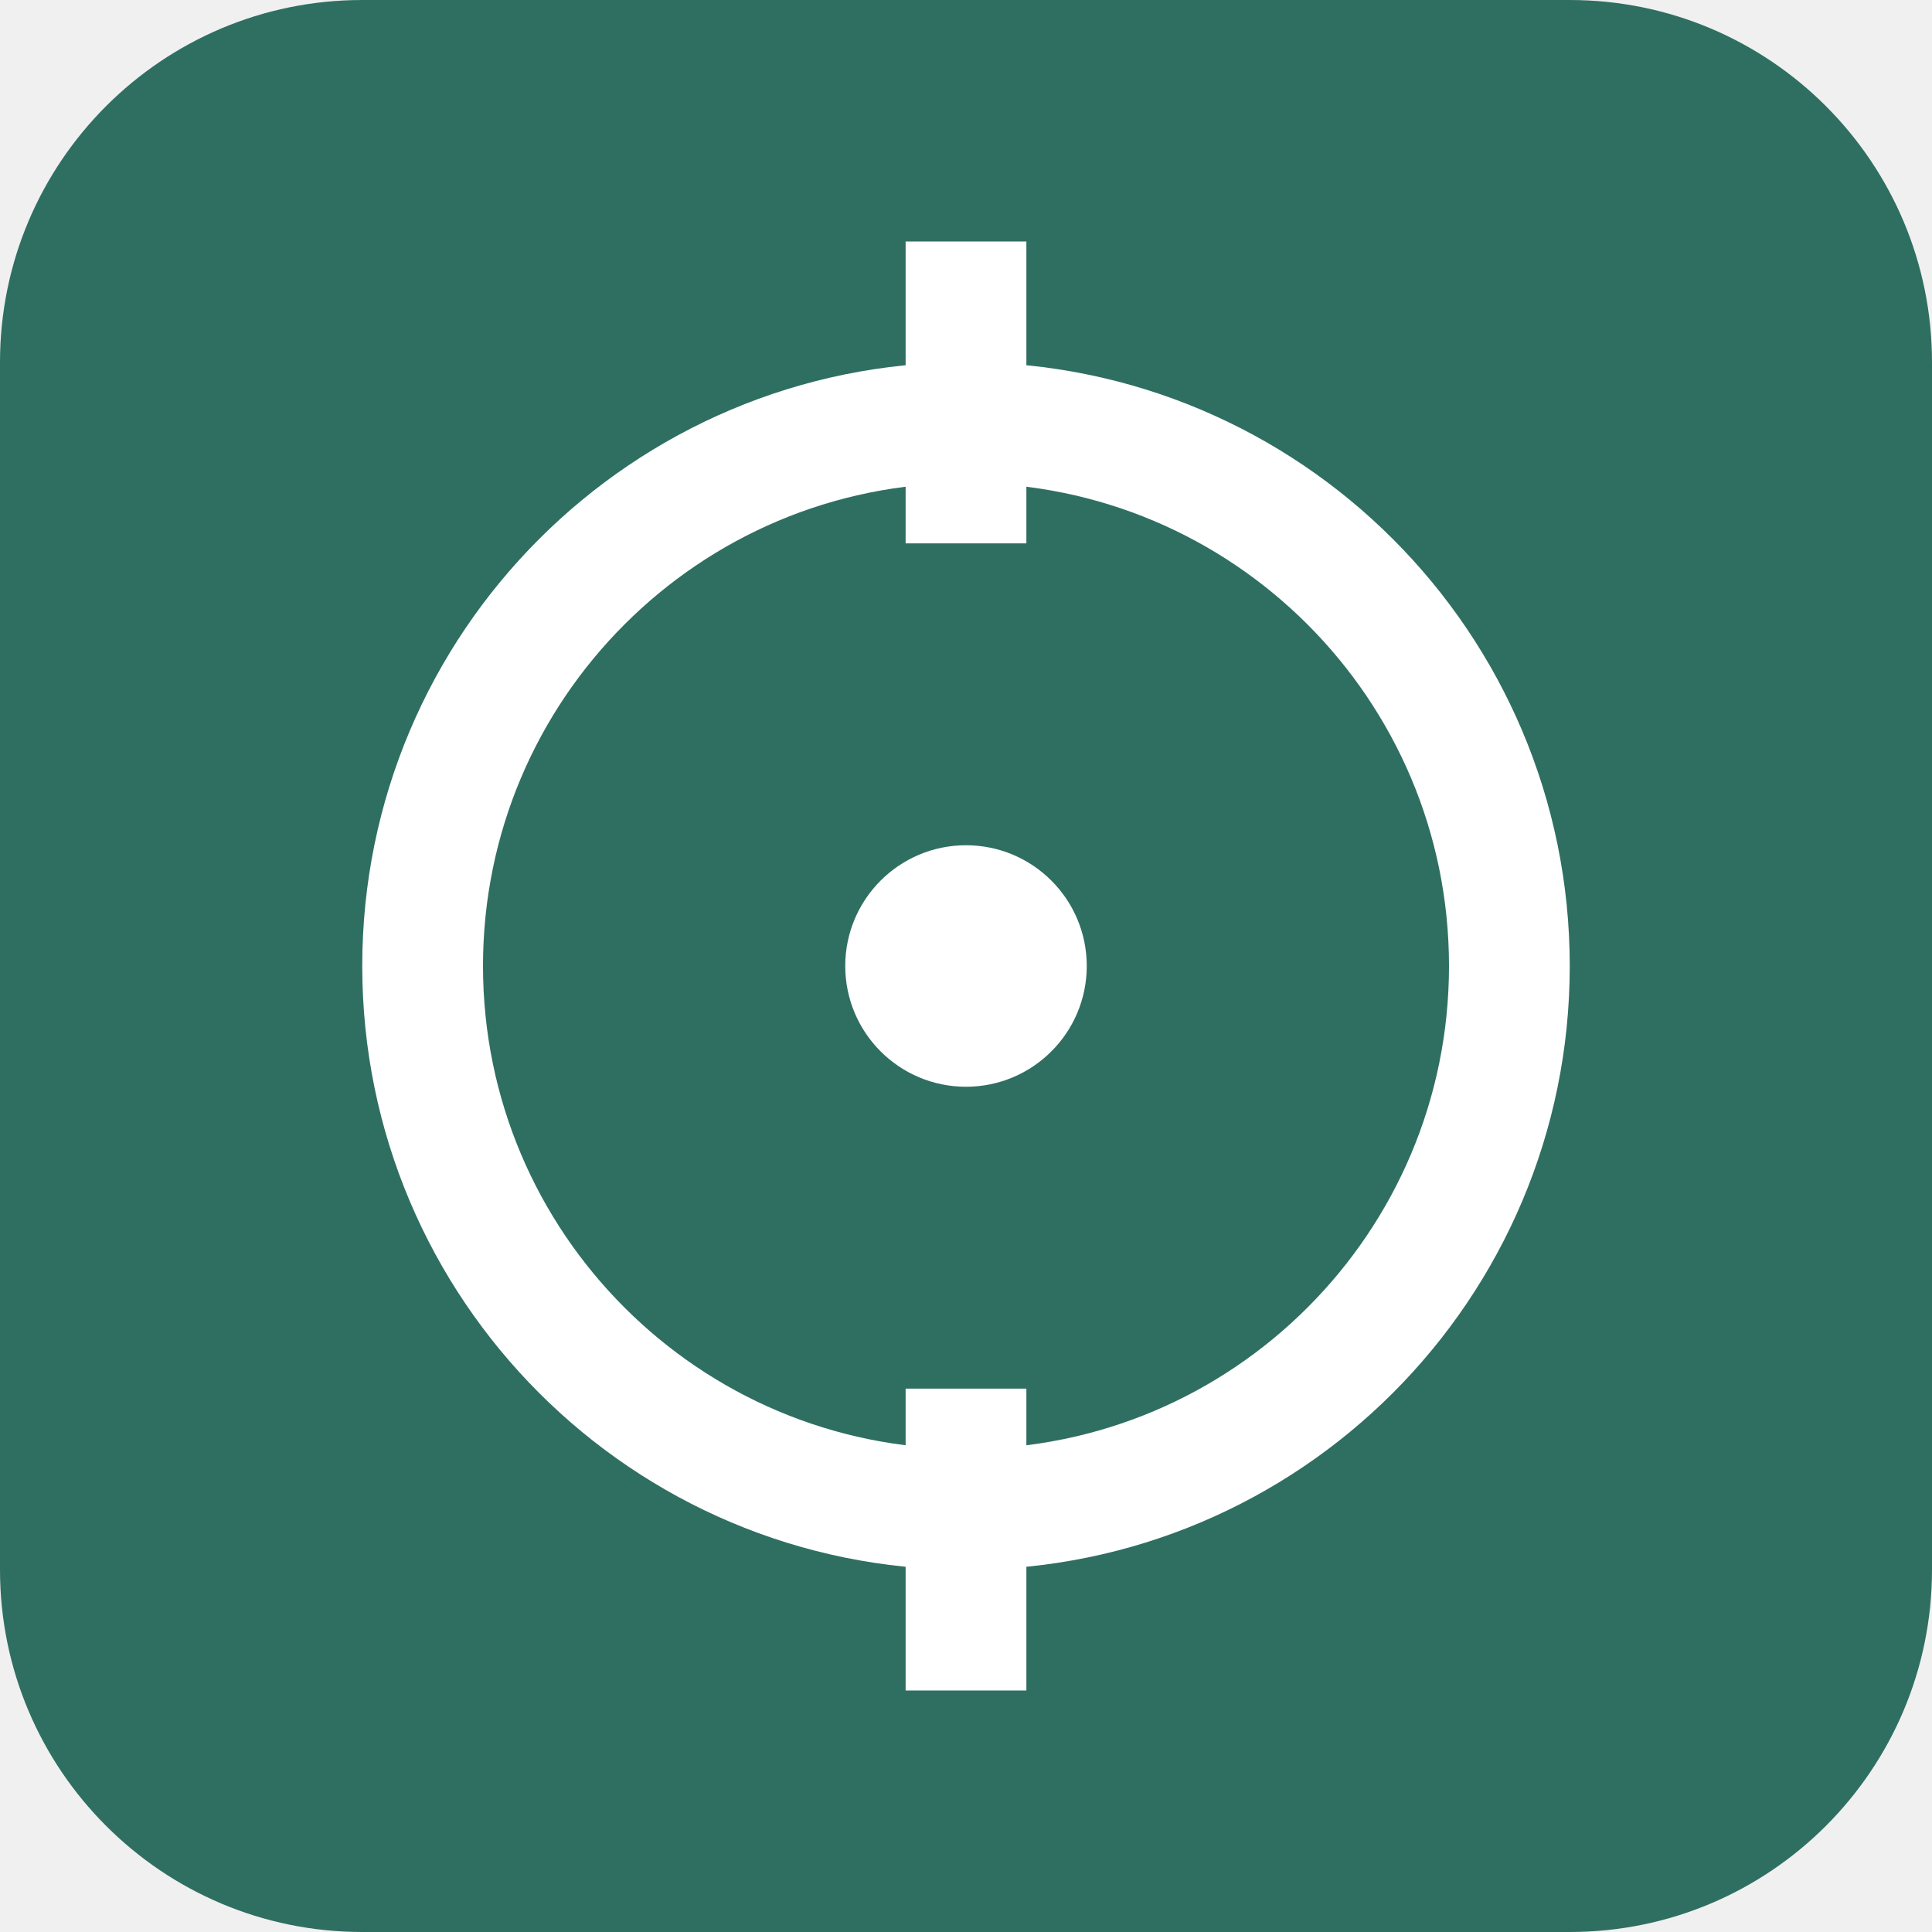
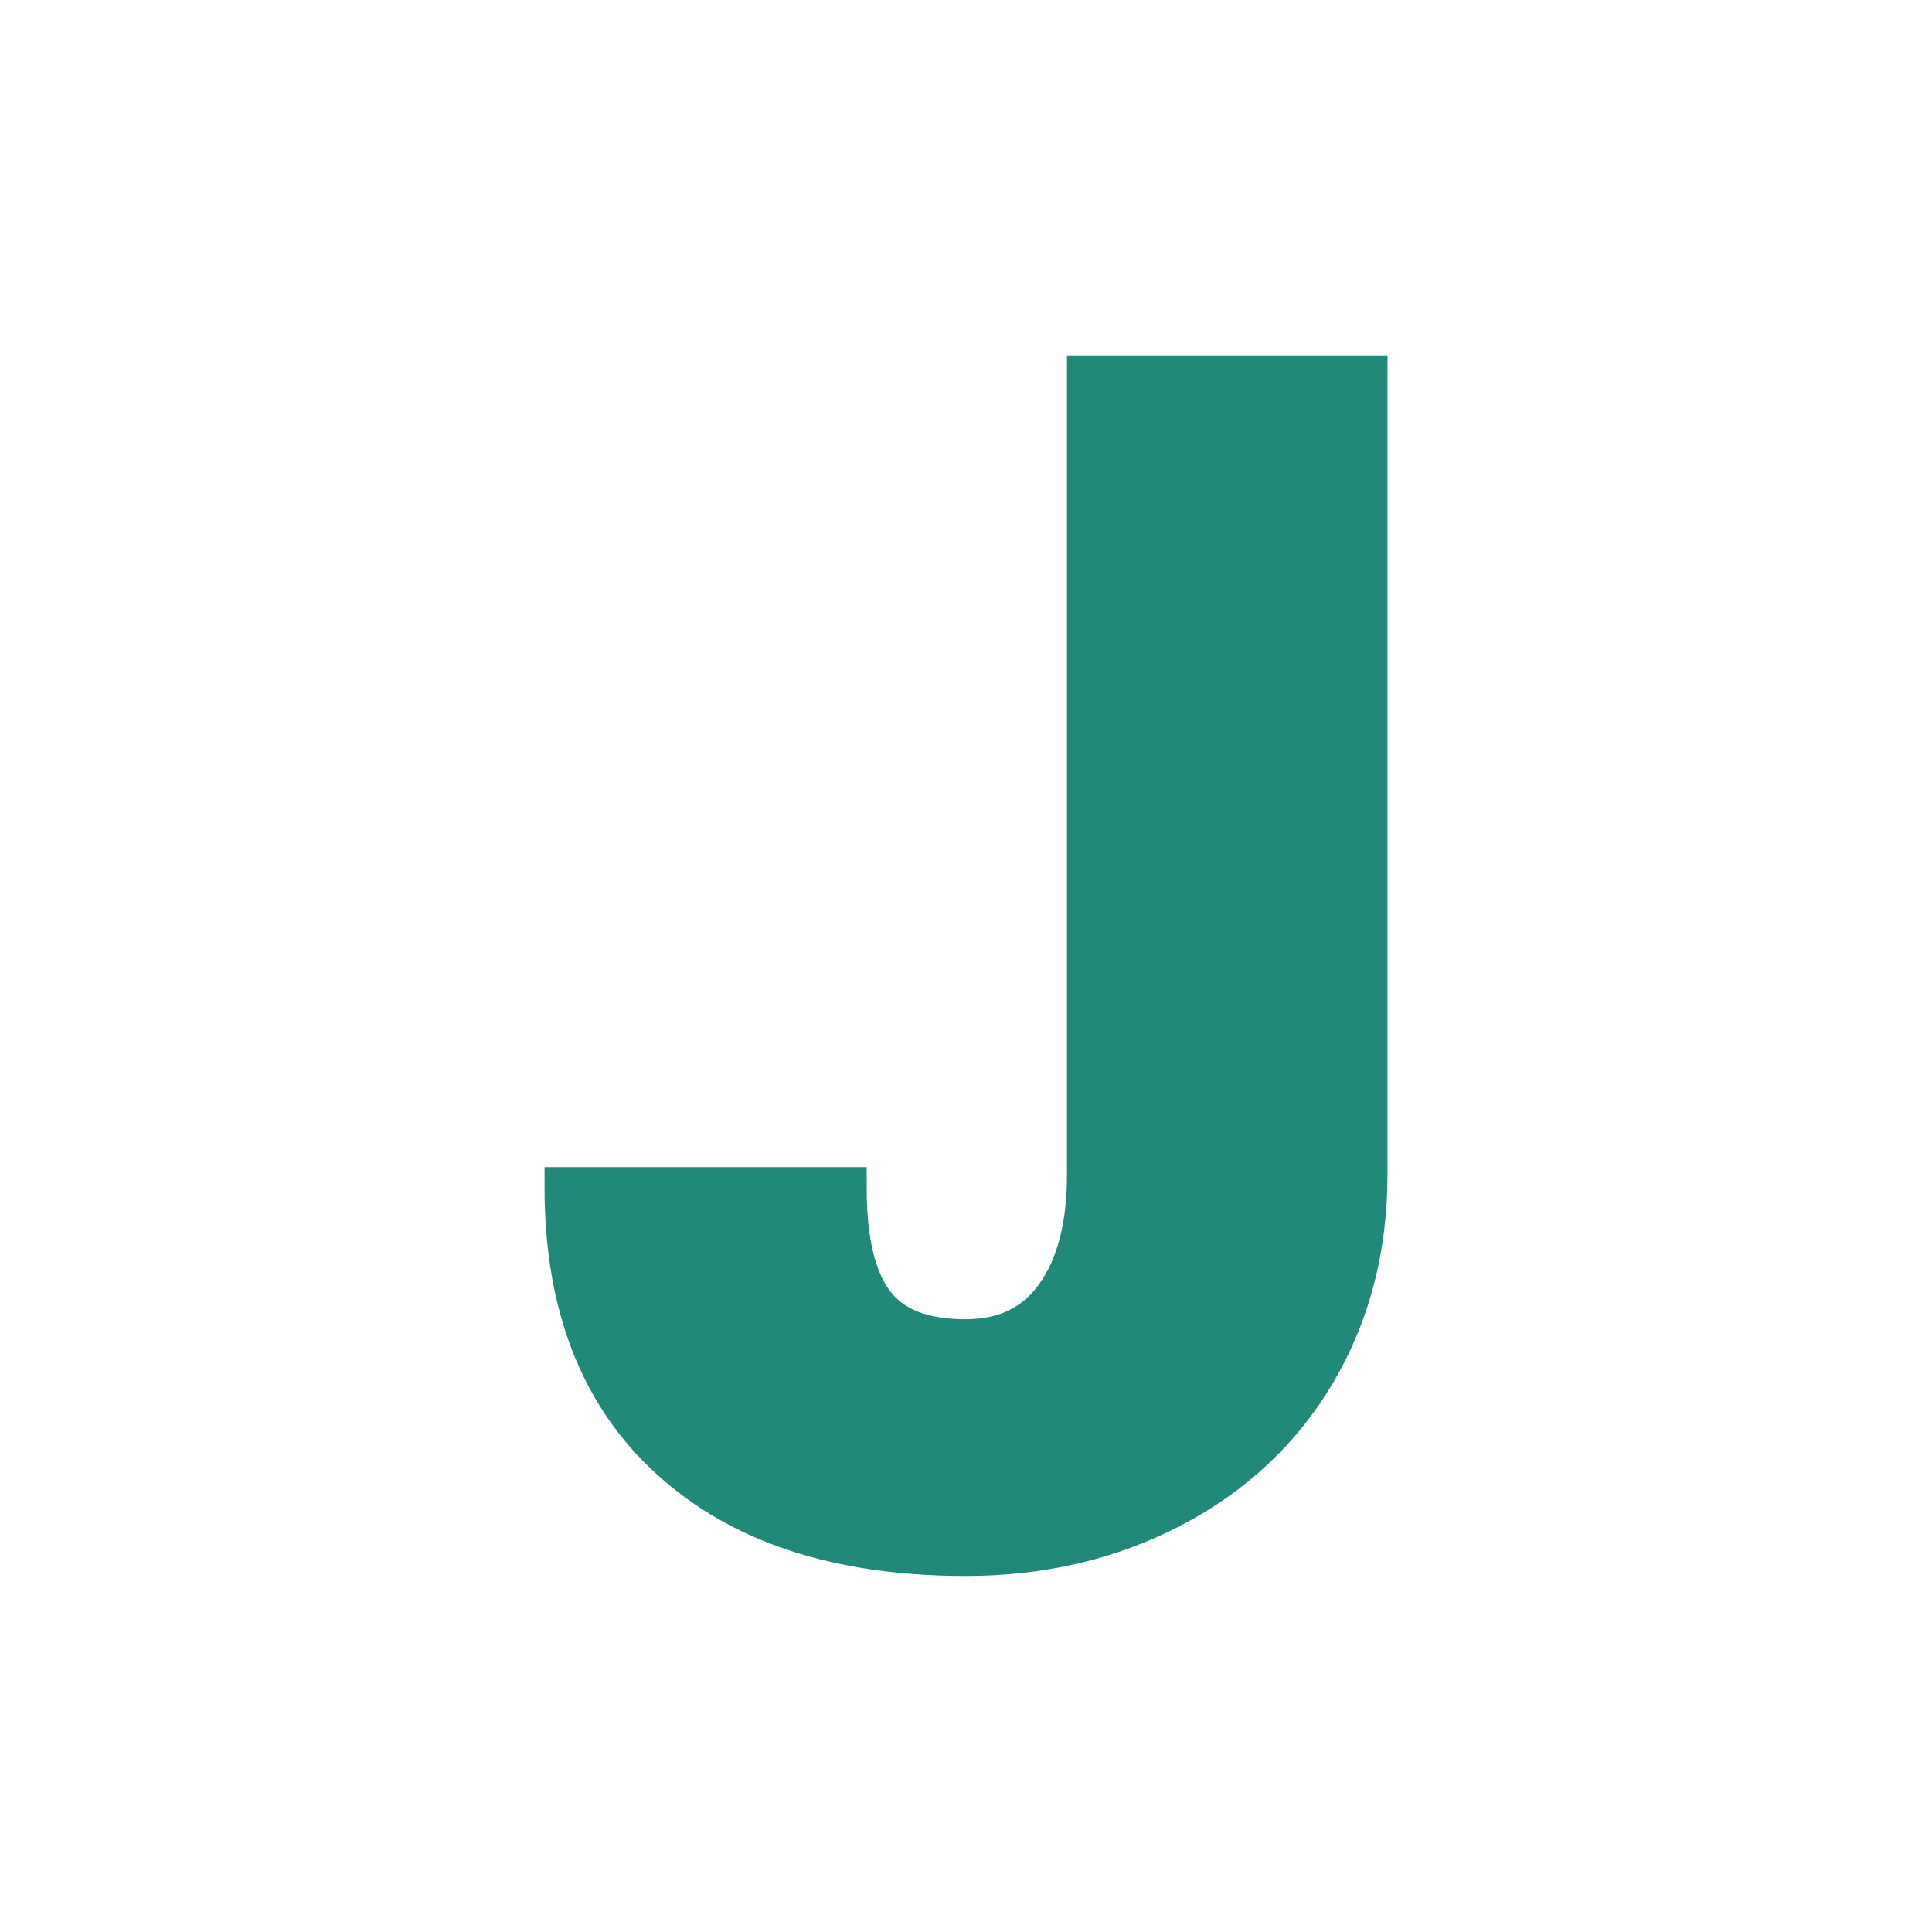
- <svg xmlns="http://www.w3.org/2000/svg" viewBox="0 0 32 32">
-   <rect width="32" height="32" rx="6" fill="#2F6F62" />
-   <circle cx="16" cy="16" r="9" fill="none" stroke="#FFFFFF" stroke-width="2" />
-   <line x1="16" y1="4" x2="16" y2="9" stroke="#FFFFFF" stroke-width="2" />
-   <line x1="16" y1="23" x2="16" y2="28" stroke="#FFFFFF" stroke-width="2" />
-   <circle cx="16" cy="16" r="2" fill="#FFFFFF" />
+ <svg xmlns="http://www.w3.org/2000/svg" version="1.1" viewBox="0 0 200 200">
+   <rect width="200" height="200" fill="url('#gradient')" />
+   <defs>
+     <linearGradient id="gradient" gradientTransform="rotate(217 0.5 0.5)">
+       <stop offset="0%" stop-color="#ffffff" />
+       <stop offset="100%" stop-color="#ffffff" />
+     </linearGradient>
+   </defs>
+   <g>
+     <g fill="#218979" transform="matrix(8.463957,0,0,8.463957,55.523,159.3341)" stroke="#218979" stroke-width="0.5">
+       <path d="M6.74-4.46L6.74-14.22L10.16-14.22L10.16-4.46Q10.16-3.11 9.53-2.04Q8.90-0.98 7.77-0.39Q6.64 0.20 5.25 0.20L5.25 0.20Q2.93 0.20 1.64-0.98Q0.35-2.15 0.35-4.30L0.35-4.30L3.79-4.30Q3.79-3.32 4.13-2.88Q4.46-2.44 5.25-2.44L5.25-2.44Q5.97-2.44 6.35-2.97Q6.74-3.51 6.74-4.46L6.74-4.46Z" />
+     </g>
+   </g>
</svg>
